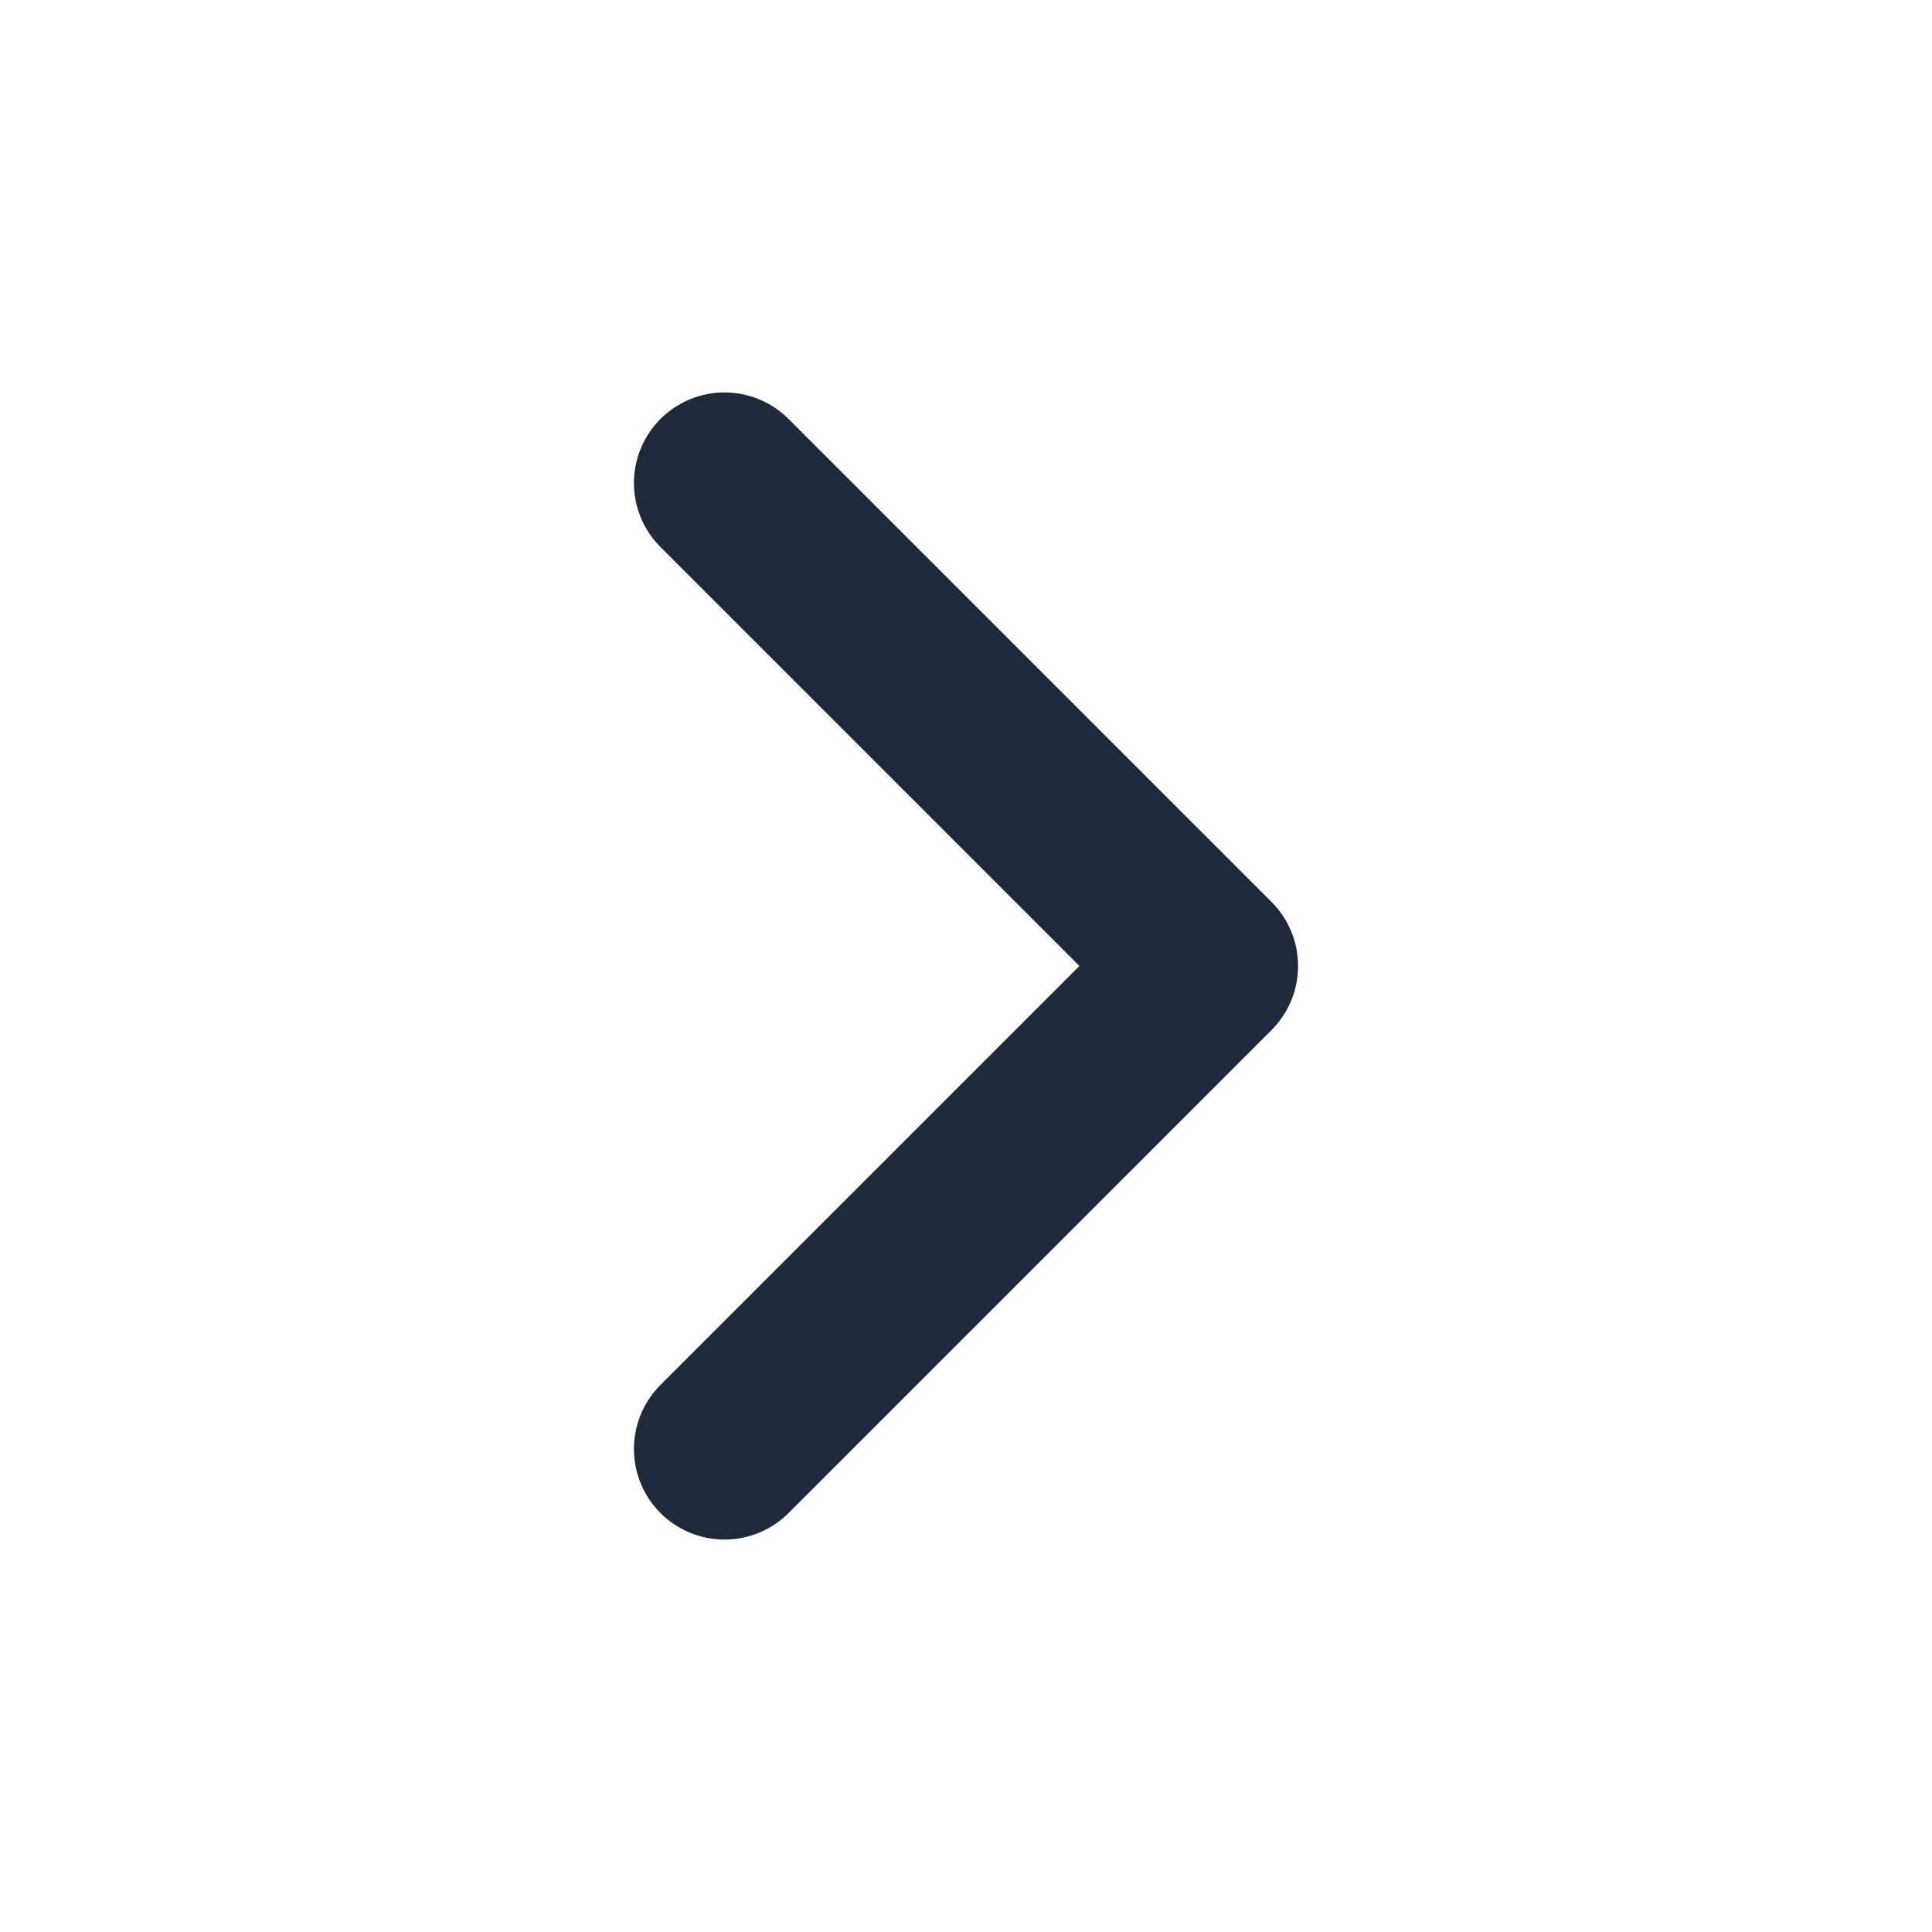
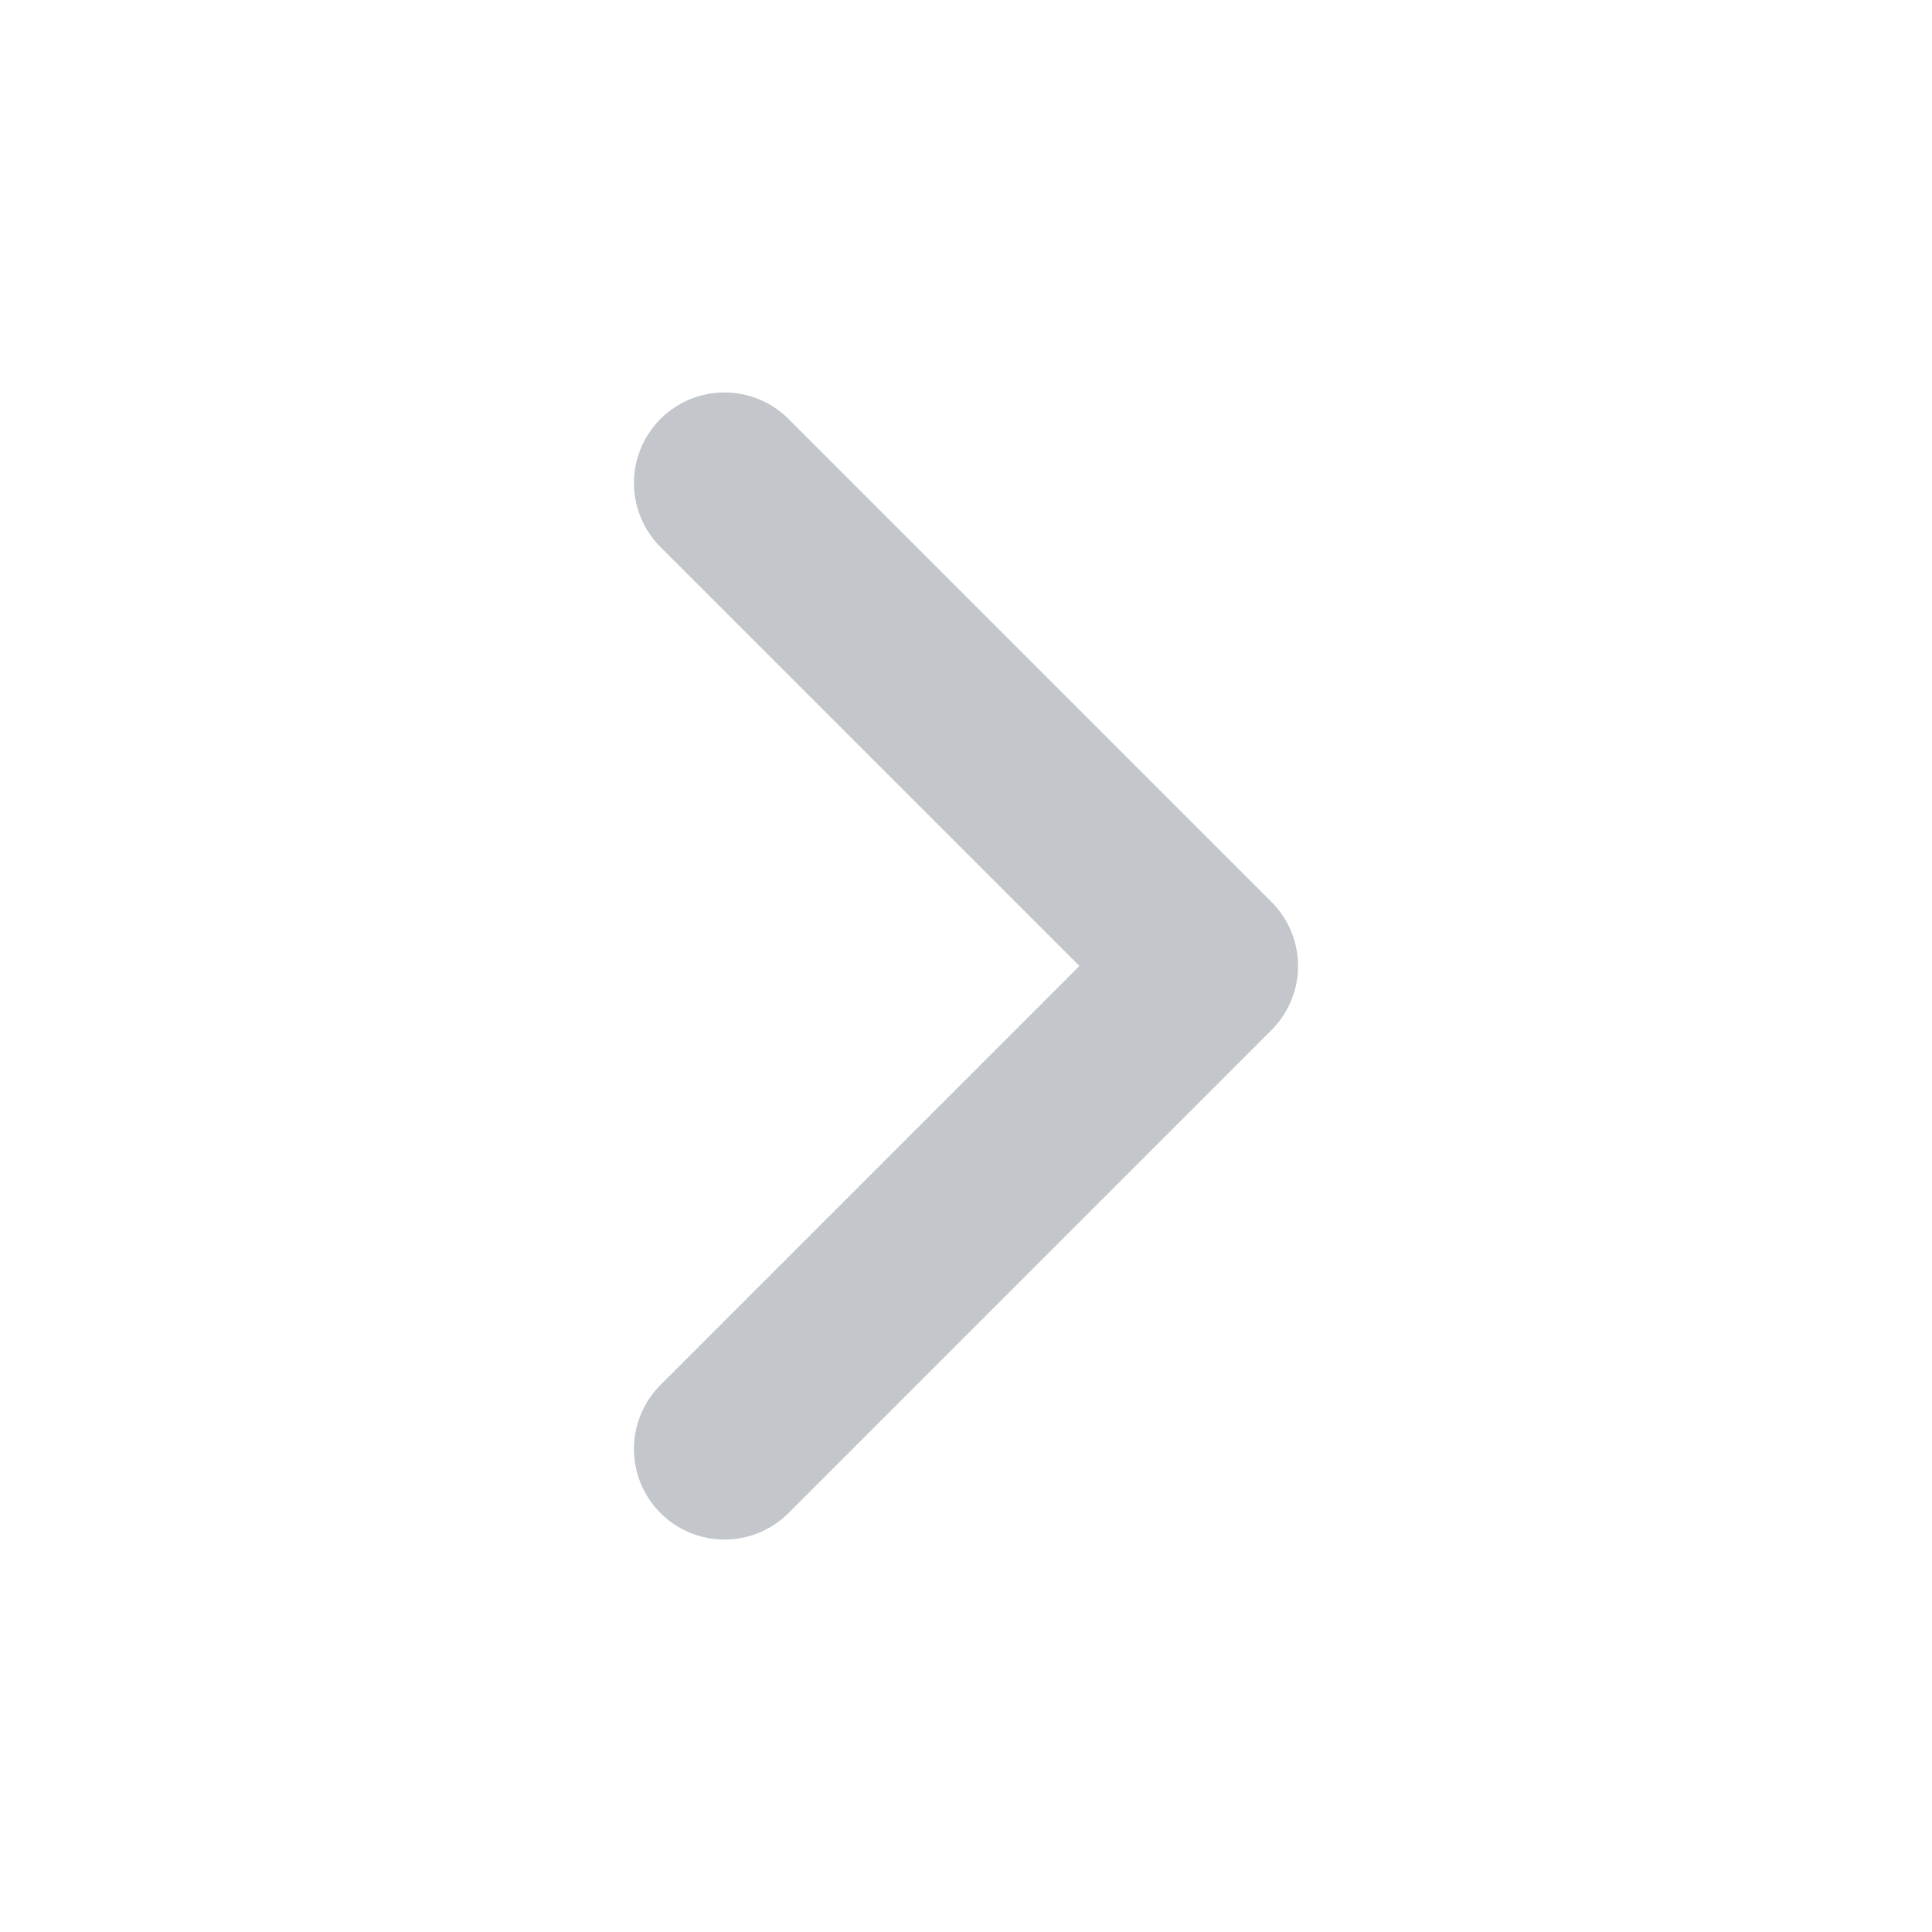
<svg xmlns="http://www.w3.org/2000/svg" width="40px" height="40px" viewBox="0 0 40 40" version="1.1">
  <g id="surface1">
-     <path style="fill:none;stroke-width:1.5;stroke-linecap:round;stroke-linejoin:round;stroke:rgb(11.765%,16.078%,23.137%);stroke-opacity:1;stroke-miterlimit:4;" d="M 6 12 L 10 8 L 6 4 " transform="matrix(2.5,0,0,2.5,0,0)" />
+     <path style="fill:none;stroke-width:1.5;stroke-linecap:round;stroke-linejoin:round;stroke:#c3c7cc;stroke-opacity:1;stroke-miterlimit:4;" d="M 6 12 L 10 8 L 6 4 " transform="matrix(2.5,0,0,2.5,0,0)" />
  </g>
</svg>
